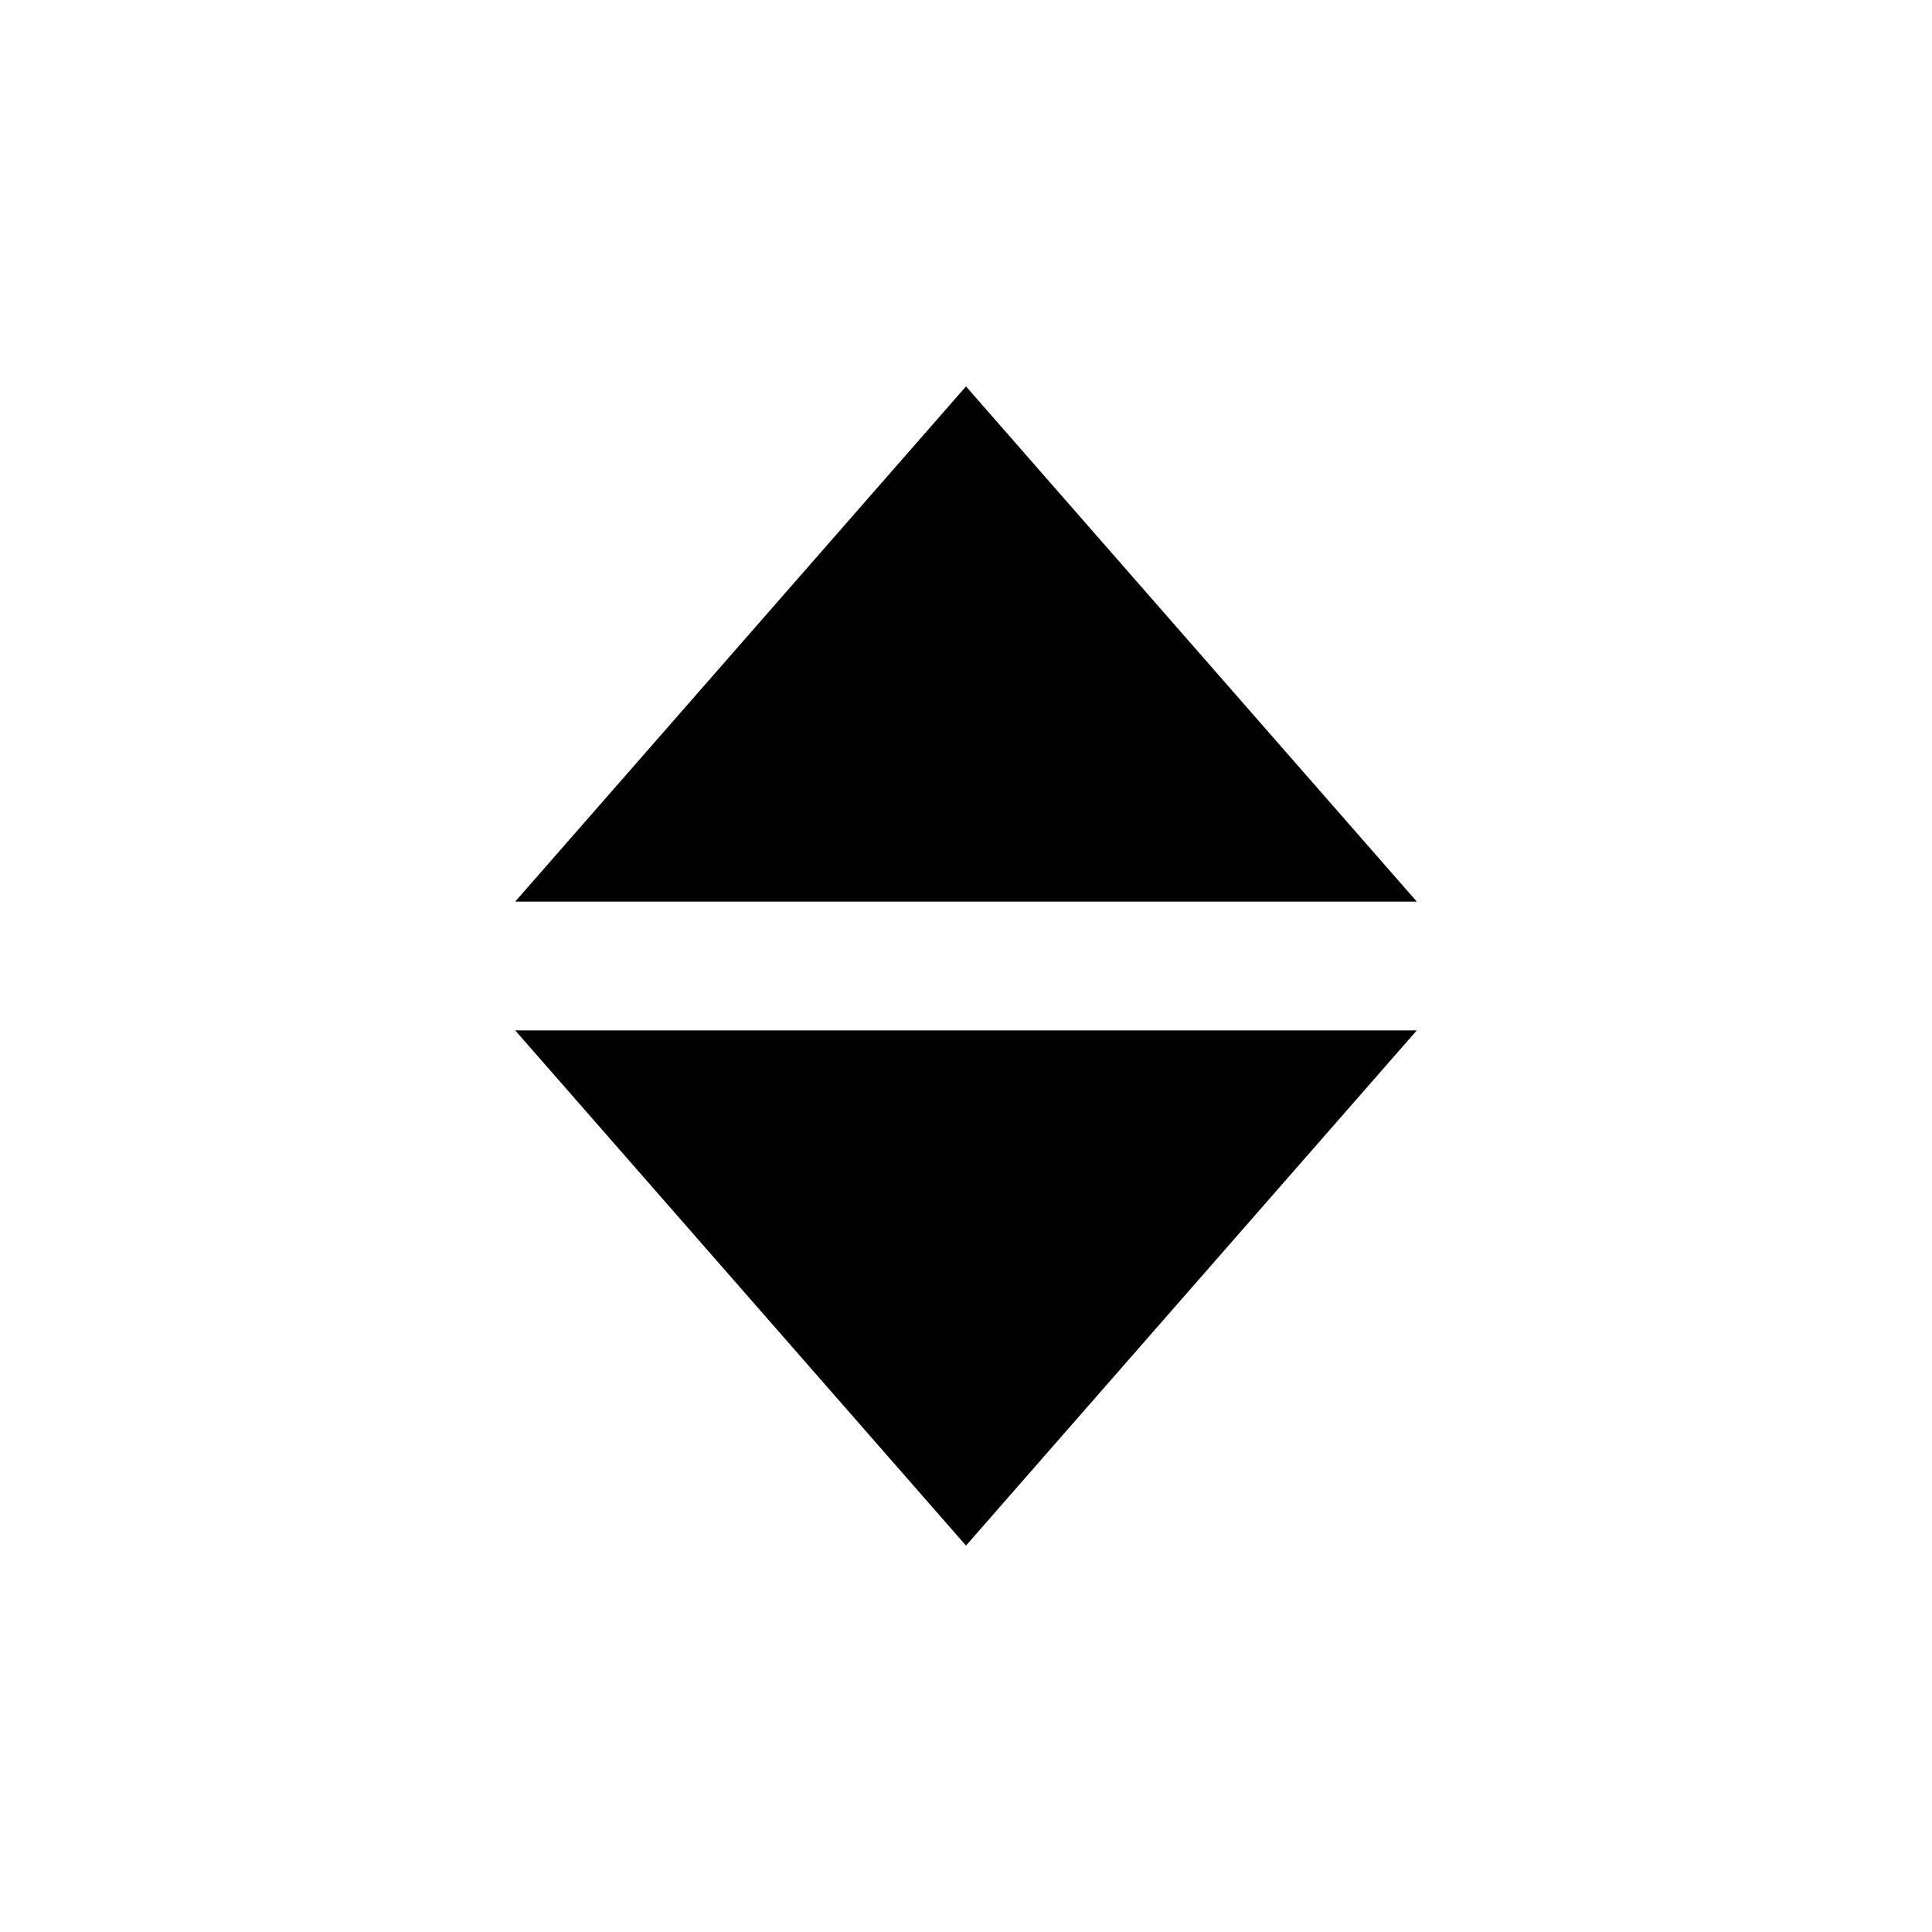
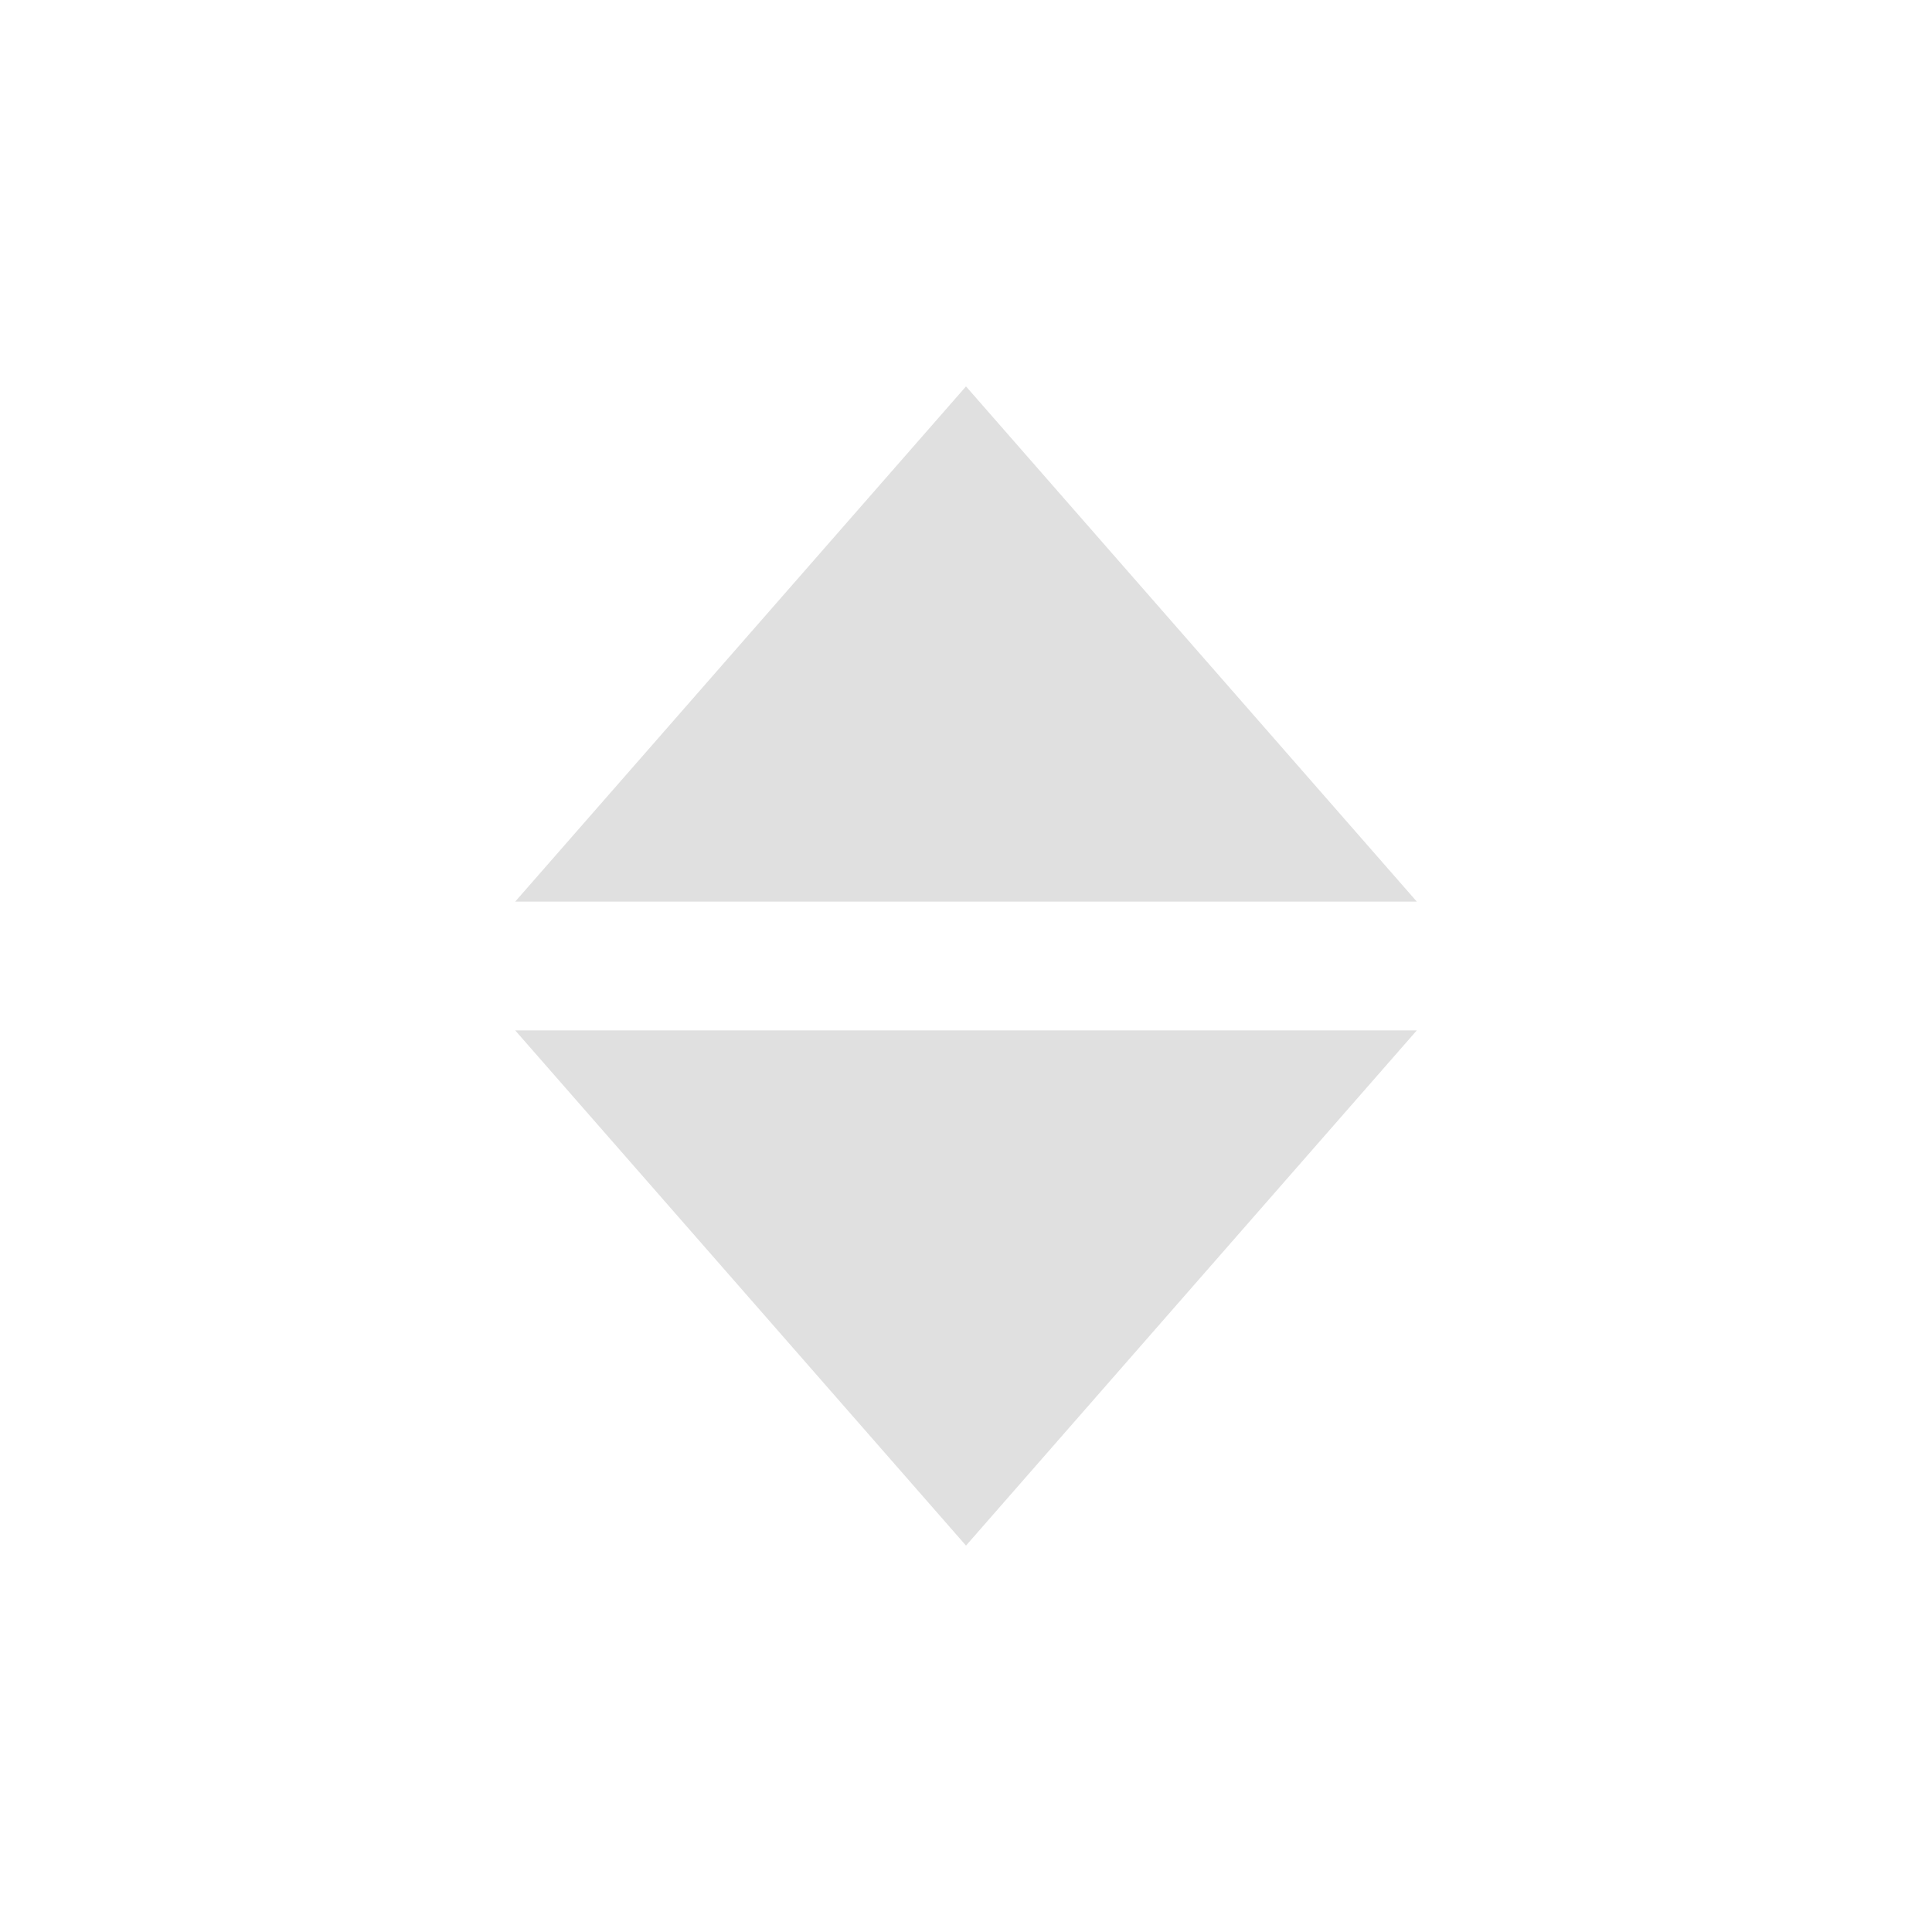
<svg xmlns="http://www.w3.org/2000/svg" width="15" height="15" id="svg2" version="1.0">
  <defs id="defs4">
    </defs>
  <g id="layer1">
-     <path id="path2387" style="fill:#000000;fill-opacity:1;fill-rule:evenodd;stroke:none;stroke-width:1px;stroke-linecap:butt;stroke-linejoin:miter;stroke-opacity:1" d="M 4,8 L 7.5,12 L 11,8 L 4,8 z" />
-     <path d="M 4,7 L 7.5,3 L 11,7 L 4,7 z" style="fill:#000000;fill-opacity:1;fill-rule:evenodd;stroke:none;stroke-width:1px;stroke-linecap:butt;stroke-linejoin:miter;stroke-opacity:1" id="path3208" />
+     <path id="path2387" style="fill:#E0E0E0;fill-opacity:1;fill-rule:evenodd;stroke:none;stroke-width:1px;stroke-linecap:butt;stroke-linejoin:miter;stroke-opacity:1" d="M 4,8 L 7.5,12 L 11,8 L 4,8 z" />
+     <path d="M 4,7 L 7.5,3 L 11,7 L 4,7 z" style="fill:#E0E0E0;fill-opacity:1;fill-rule:evenodd;stroke:none;stroke-width:1px;stroke-linecap:butt;stroke-linejoin:miter;stroke-opacity:1" id="path3208" />
  </g>
</svg>
